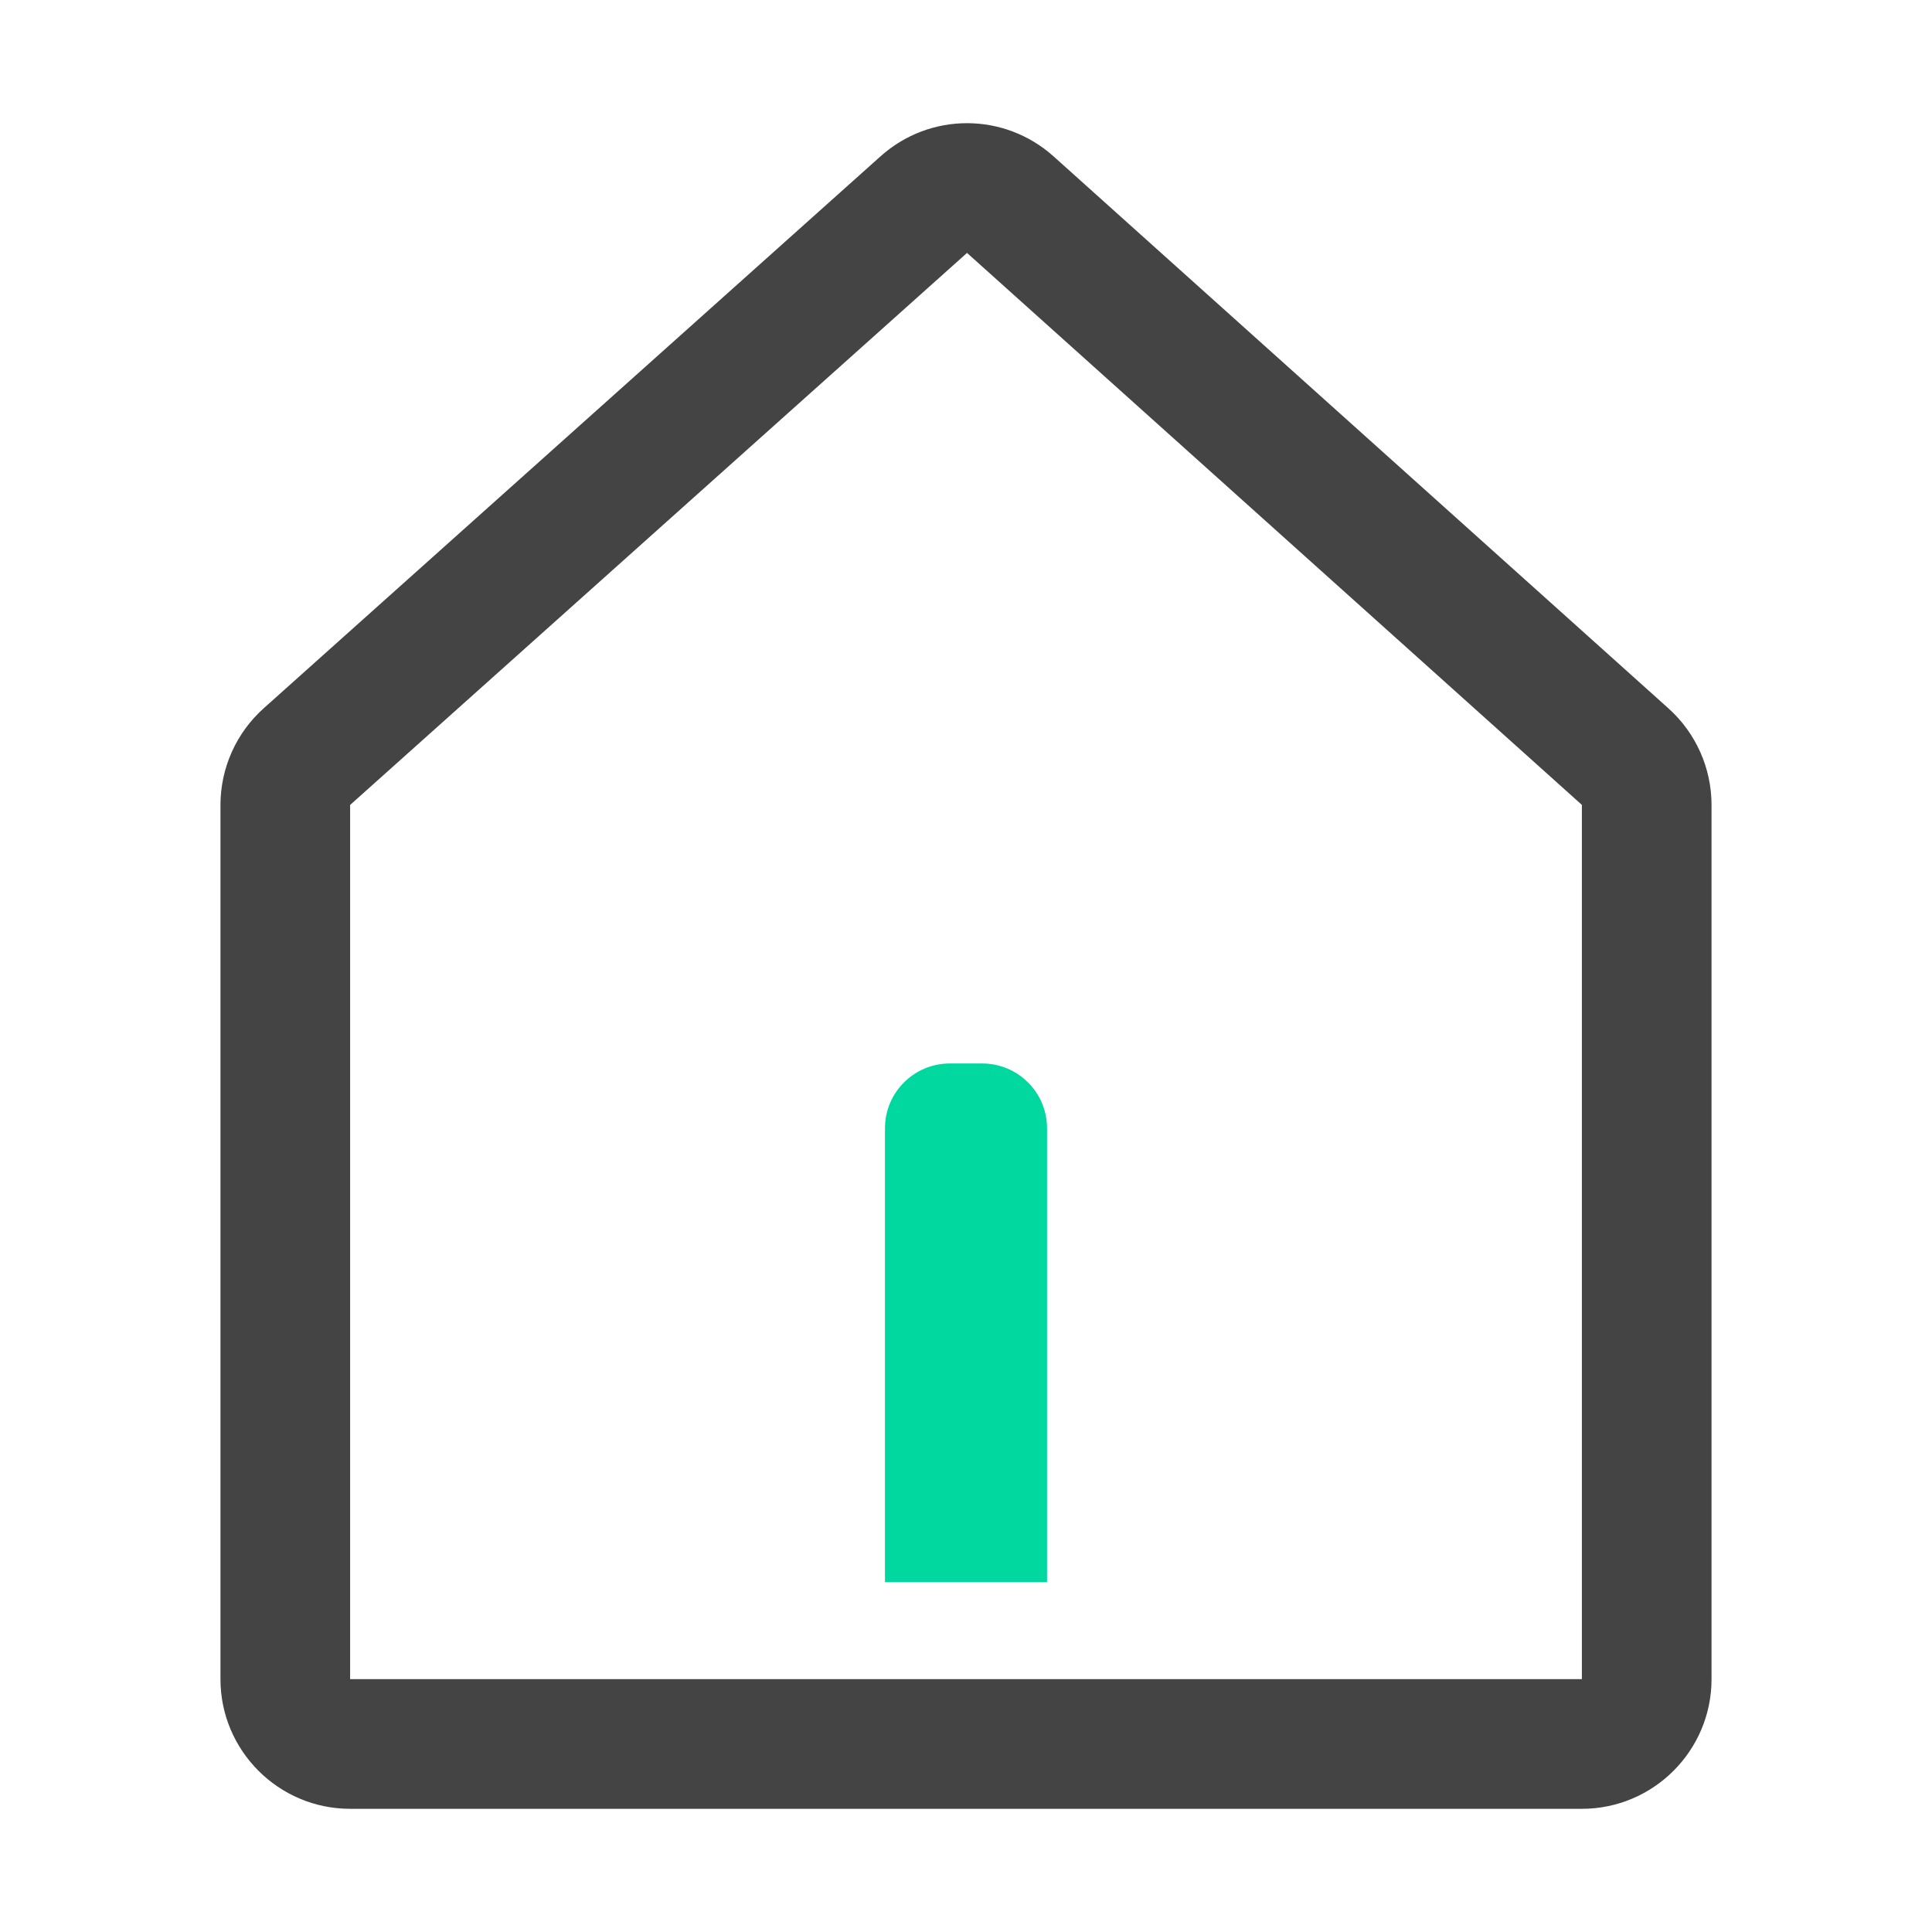
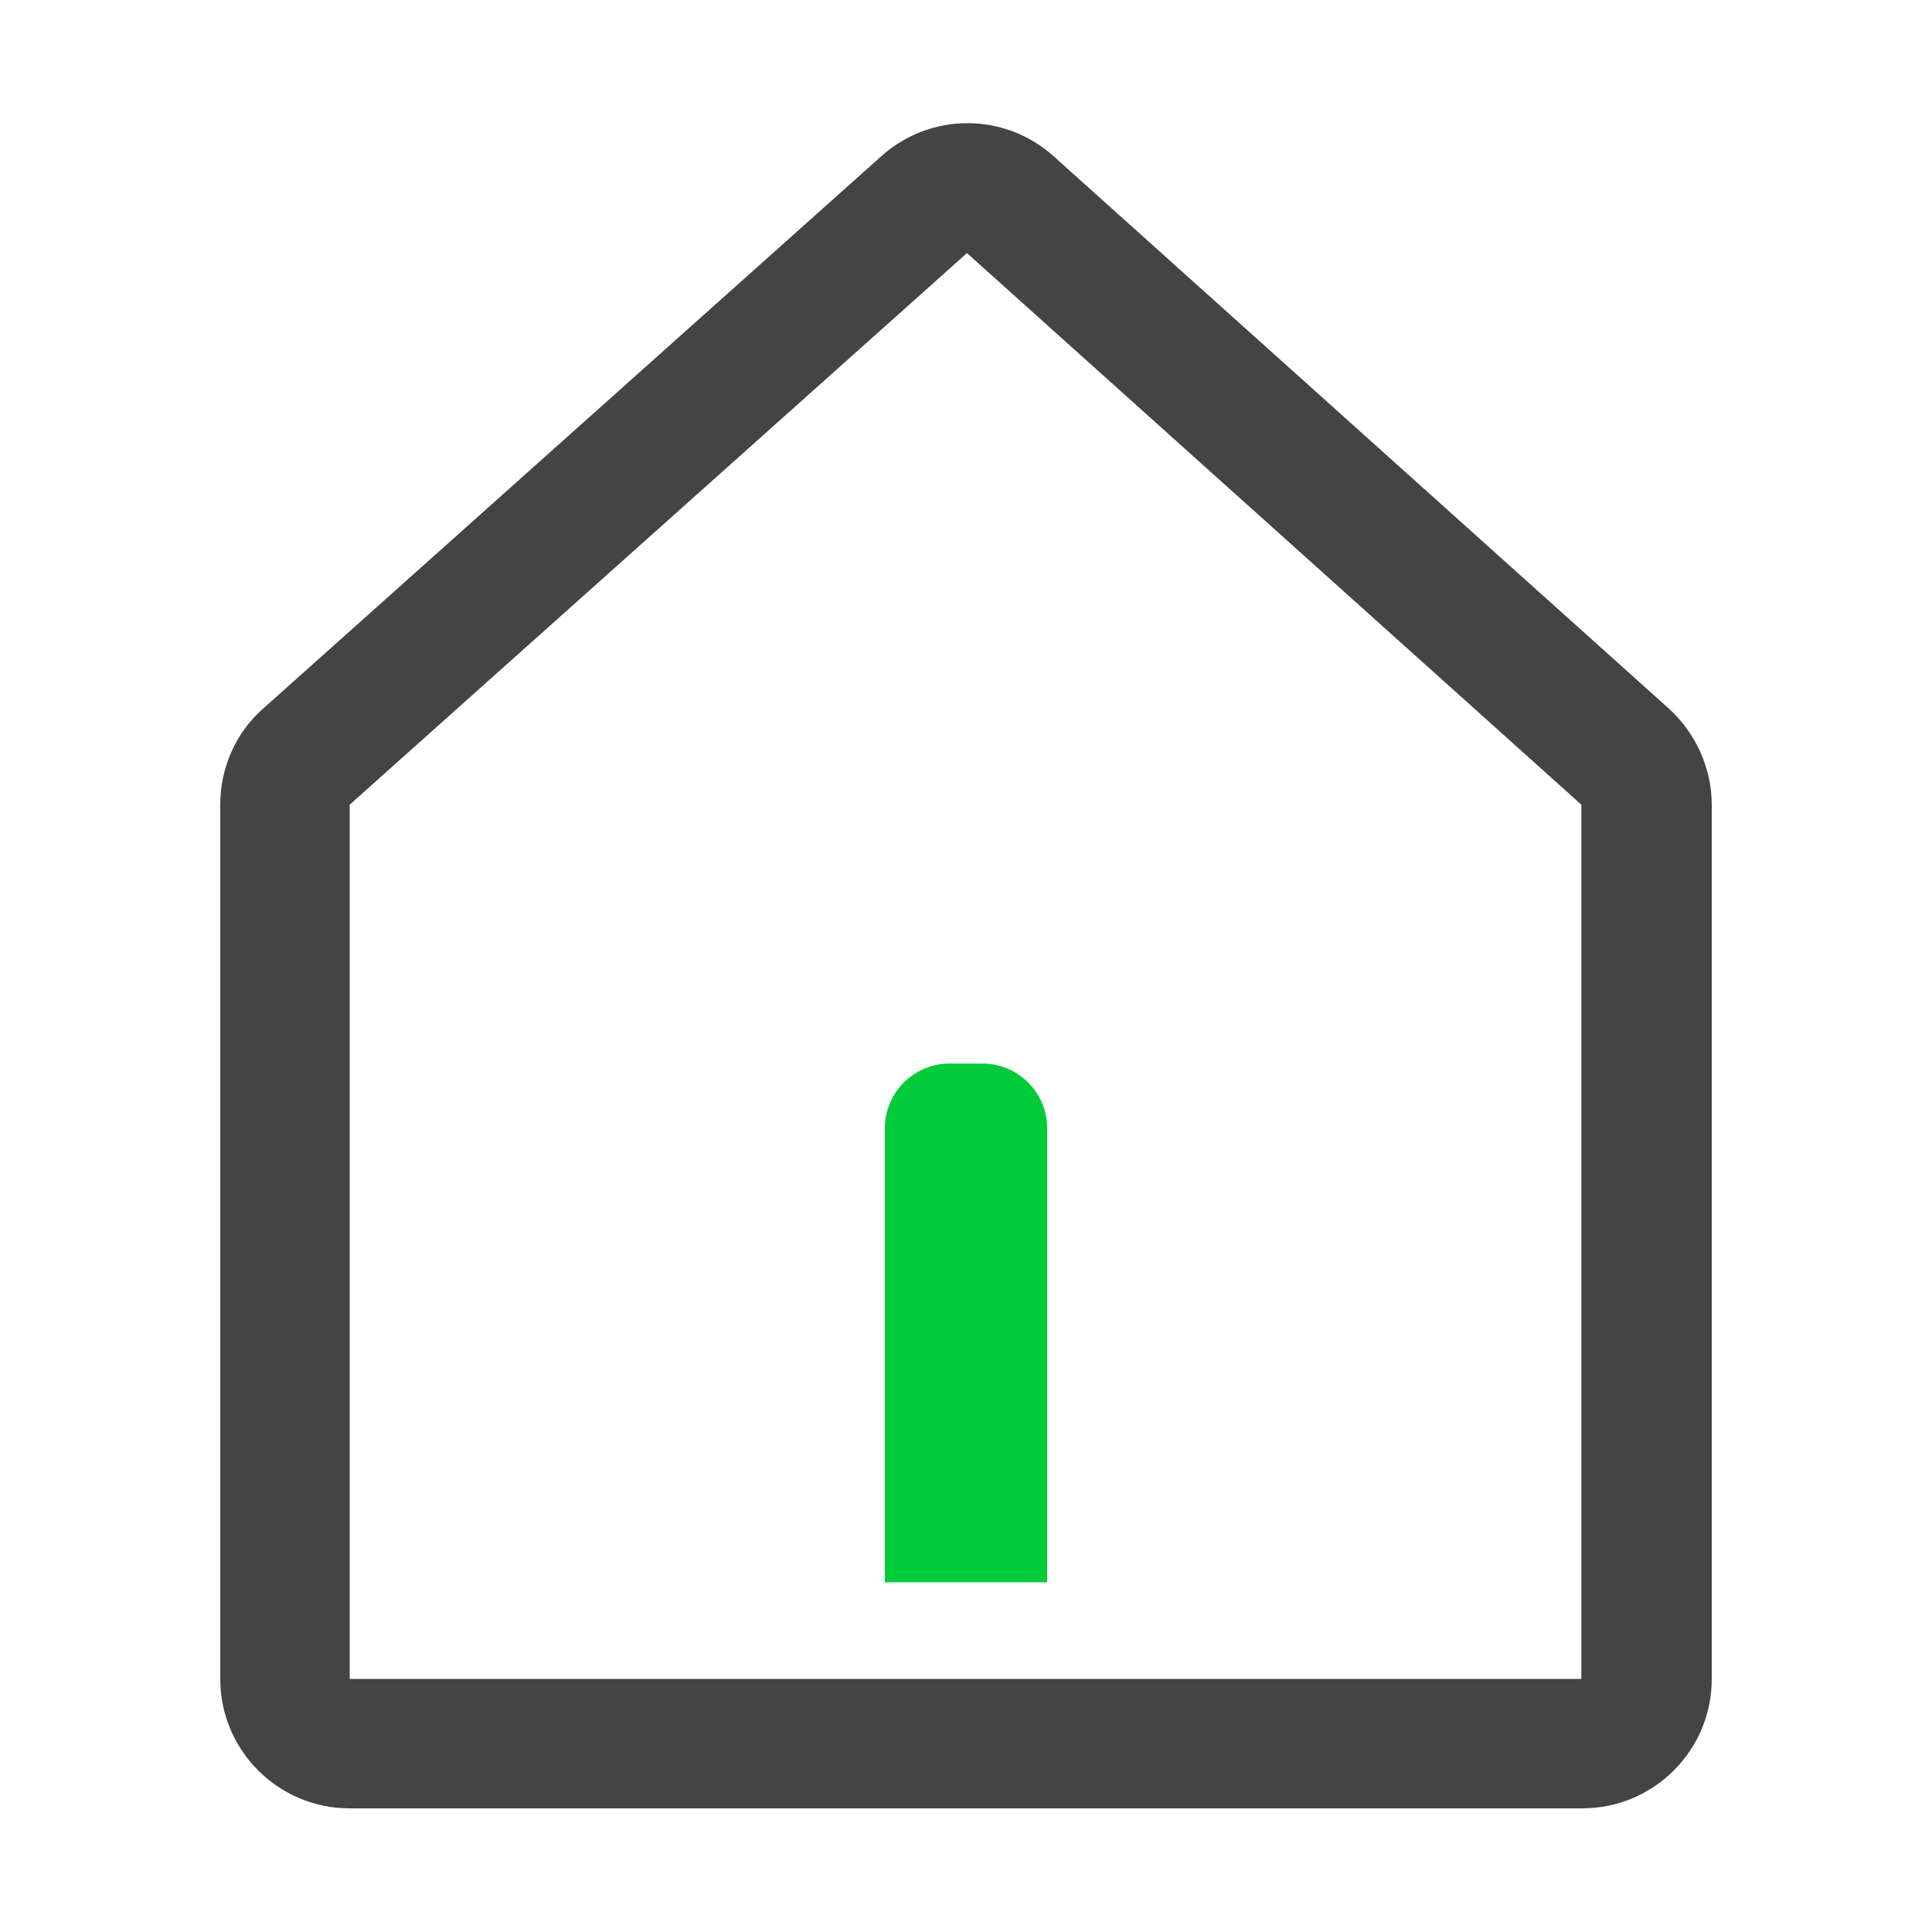
- <svg xmlns="http://www.w3.org/2000/svg" t="1569139782710" class="icon" viewBox="0 0 1024 1024" version="1.1" p-id="2530" width="200" height="200">
-   <defs>
-     <style type="text/css" />
-   </defs>
-   <path d="M838.428 958.709H185.572c-37.901 0-68.721-30.829-68.721-68.721V426.638a68.799 68.799 0 0 1 22.885-51.205L466.717 82.837c26.173-23.43 65.601-23.388 91.74 0.084l325.874 292.545a68.812 68.812 0 0 1 22.818 51.139v463.384c0 37.892-30.821 68.721-68.721 68.721zM512.554 134.043L185.572 426.638v463.35h652.855v-463.384L512.537 134.051l0.016-0.008z m-0.017 0.008z m-22.902-25.611h0.168-0.168z" fill="#444444" p-id="2531" />
-   <path d="M554.951 838.555h-85.901V598.03c0-18.977 15.383-34.361 34.361-34.361h17.18c18.977 0 34.361 15.383 34.361 34.361v240.525z" fill="#00D8A0" p-id="2532" />
+ <svg xmlns="http://www.w3.org/2000/svg" version="1.1" id="Layer_1" x="0px" y="0px" viewBox="0 0 200 200" style="enable-background:new 0 0 200 200;" xml:space="preserve">
+   <style type="text/css">
+ 	.st0{fill:#444444;}
+ 	.st1{fill:#00CC3A;}
+ </style>
+   <path class="st0" d="M163.8,187.2H36.2c-7.4,0-13.4-6-13.4-13.4V83.3c0-3.8,1.6-7.5,4.5-10l63.9-57.1c5.1-4.6,12.8-4.6,17.9,0  l63.6,57.1c2.8,2.5,4.5,6.2,4.5,10v90.5C177.2,181.2,171.2,187.2,163.8,187.2L163.8,187.2z M100.1,26.2L36.2,83.3v90.5h127.5V83.3  L100.1,26.2C100.1,26.2,100.1,26.2,100.1,26.2z M95.6,21.2L95.6,21.2L95.6,21.2z" />
+   <path class="st1" d="M108.4,163.8H91.6v-47c0-3.7,3-6.7,6.7-6.7h3.4c3.7,0,6.7,3,6.7,6.7V163.8z" />
</svg>
